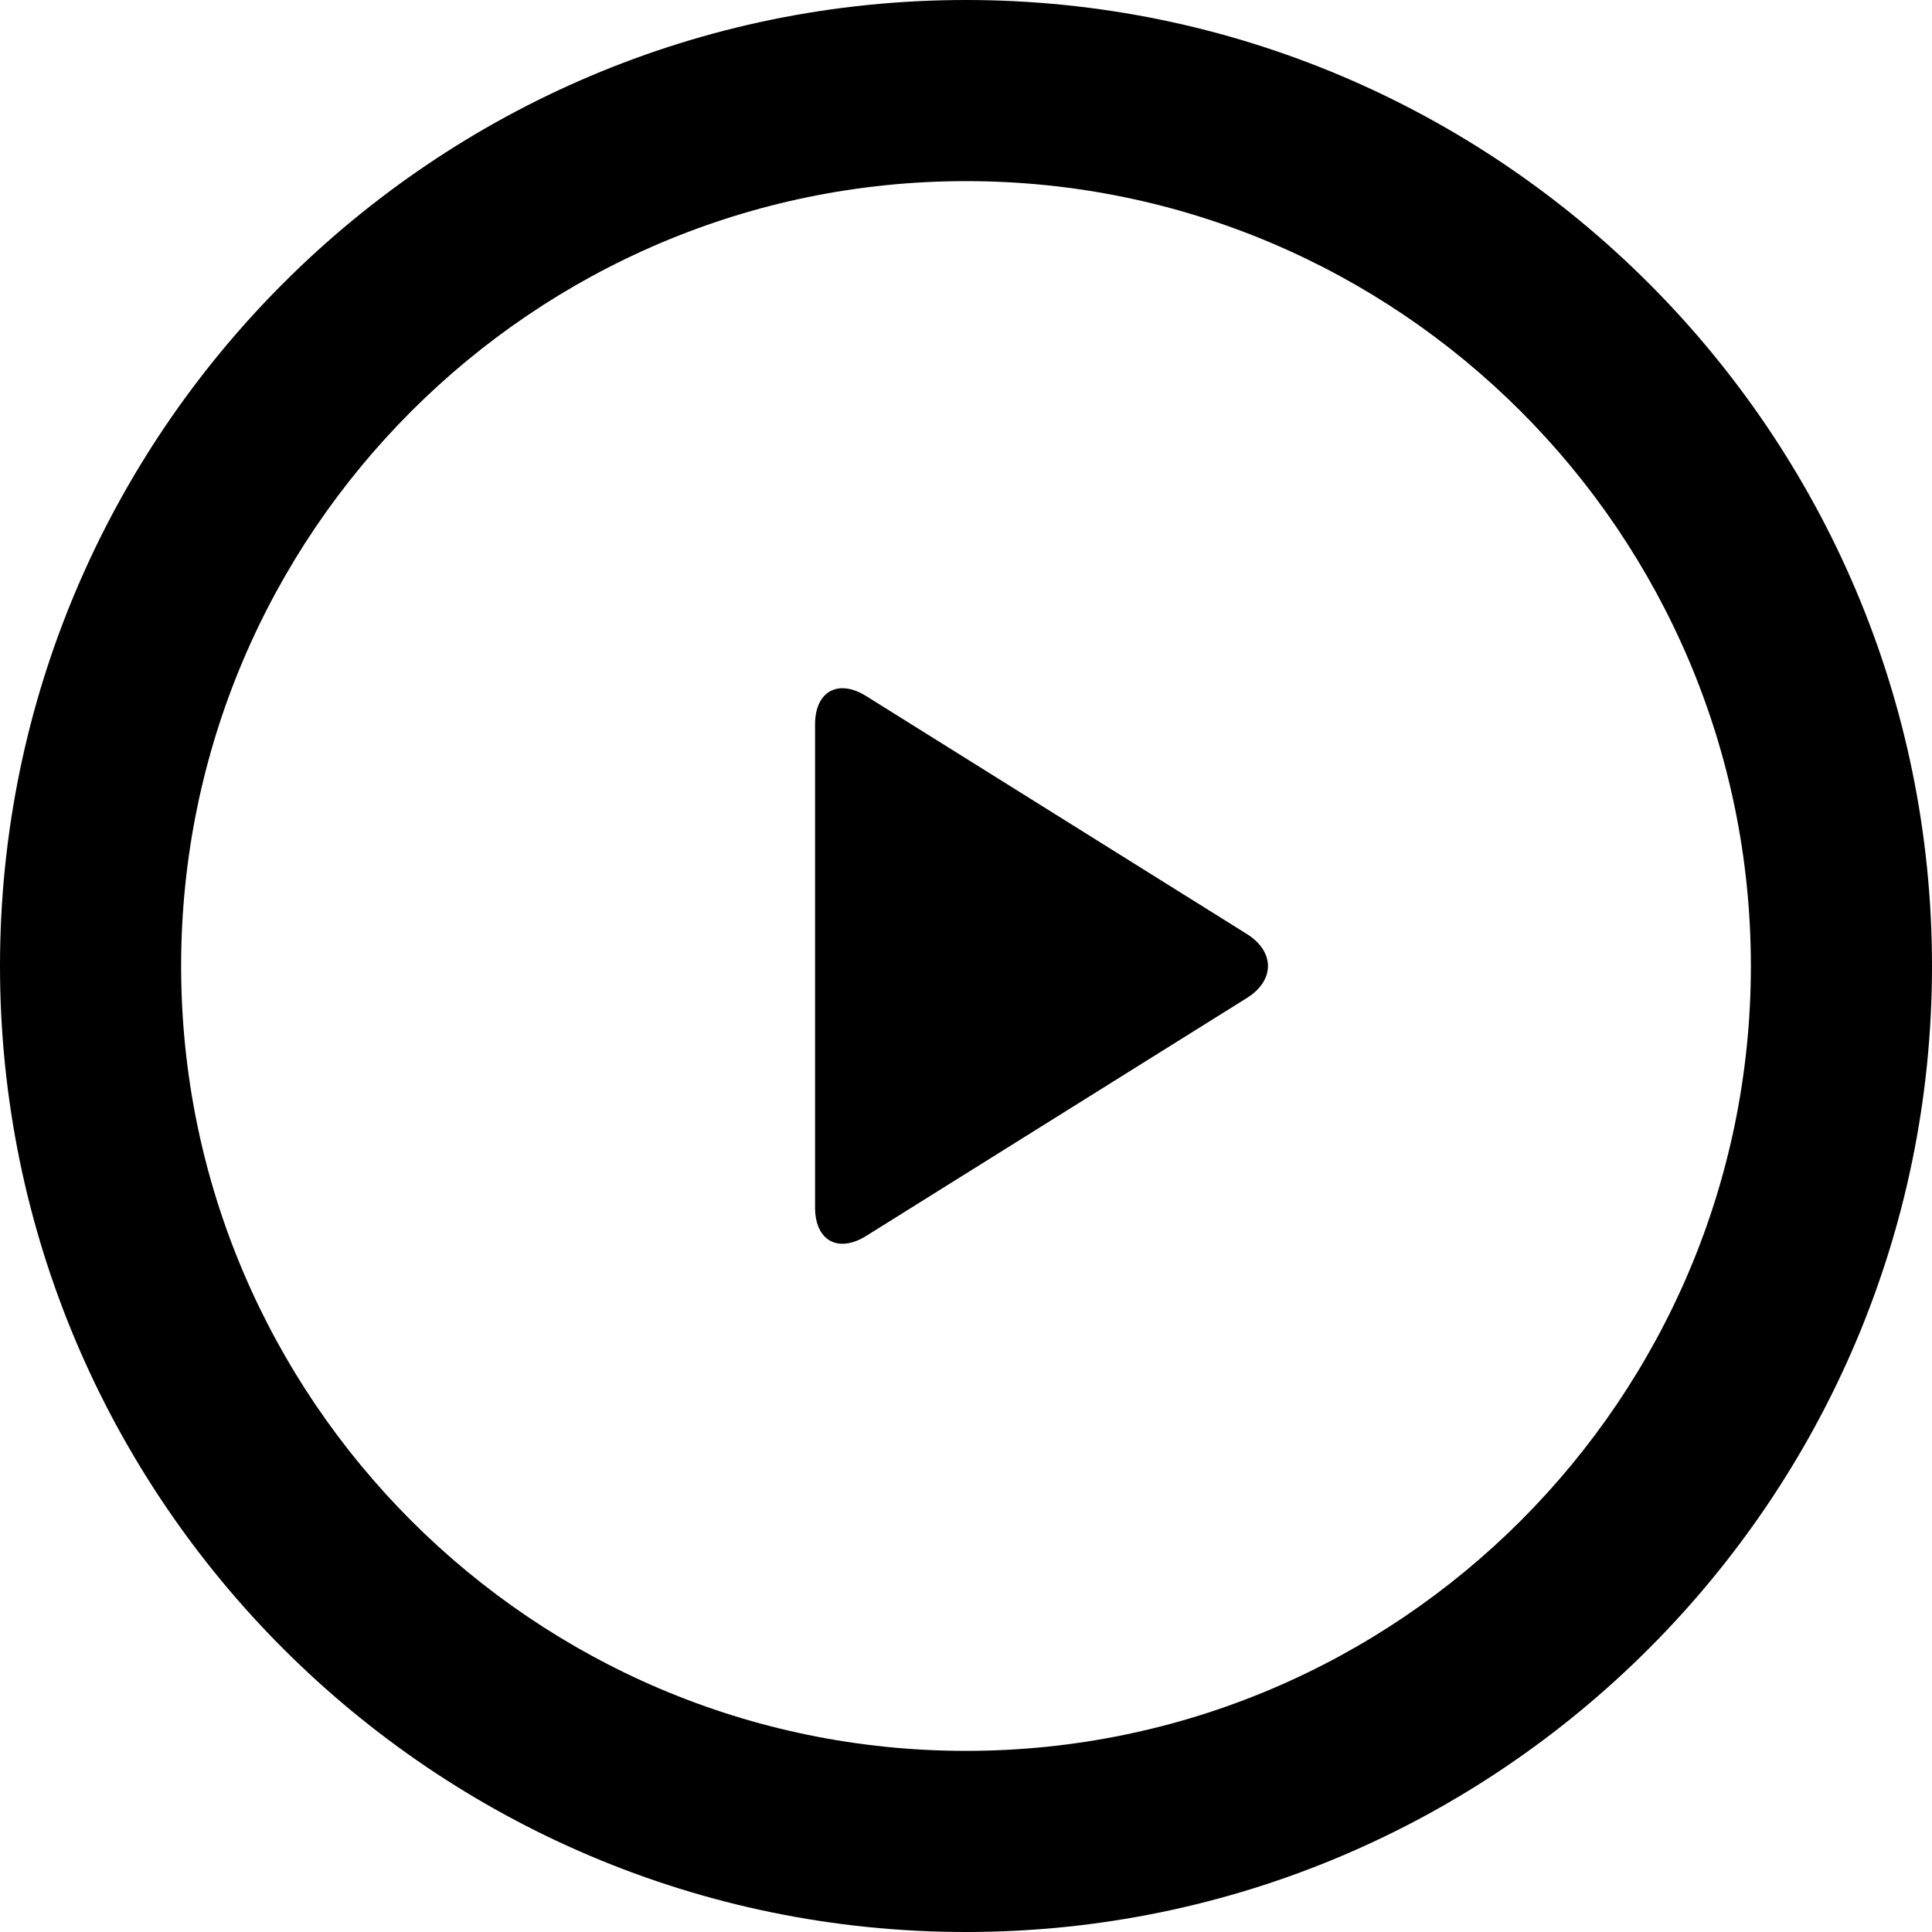
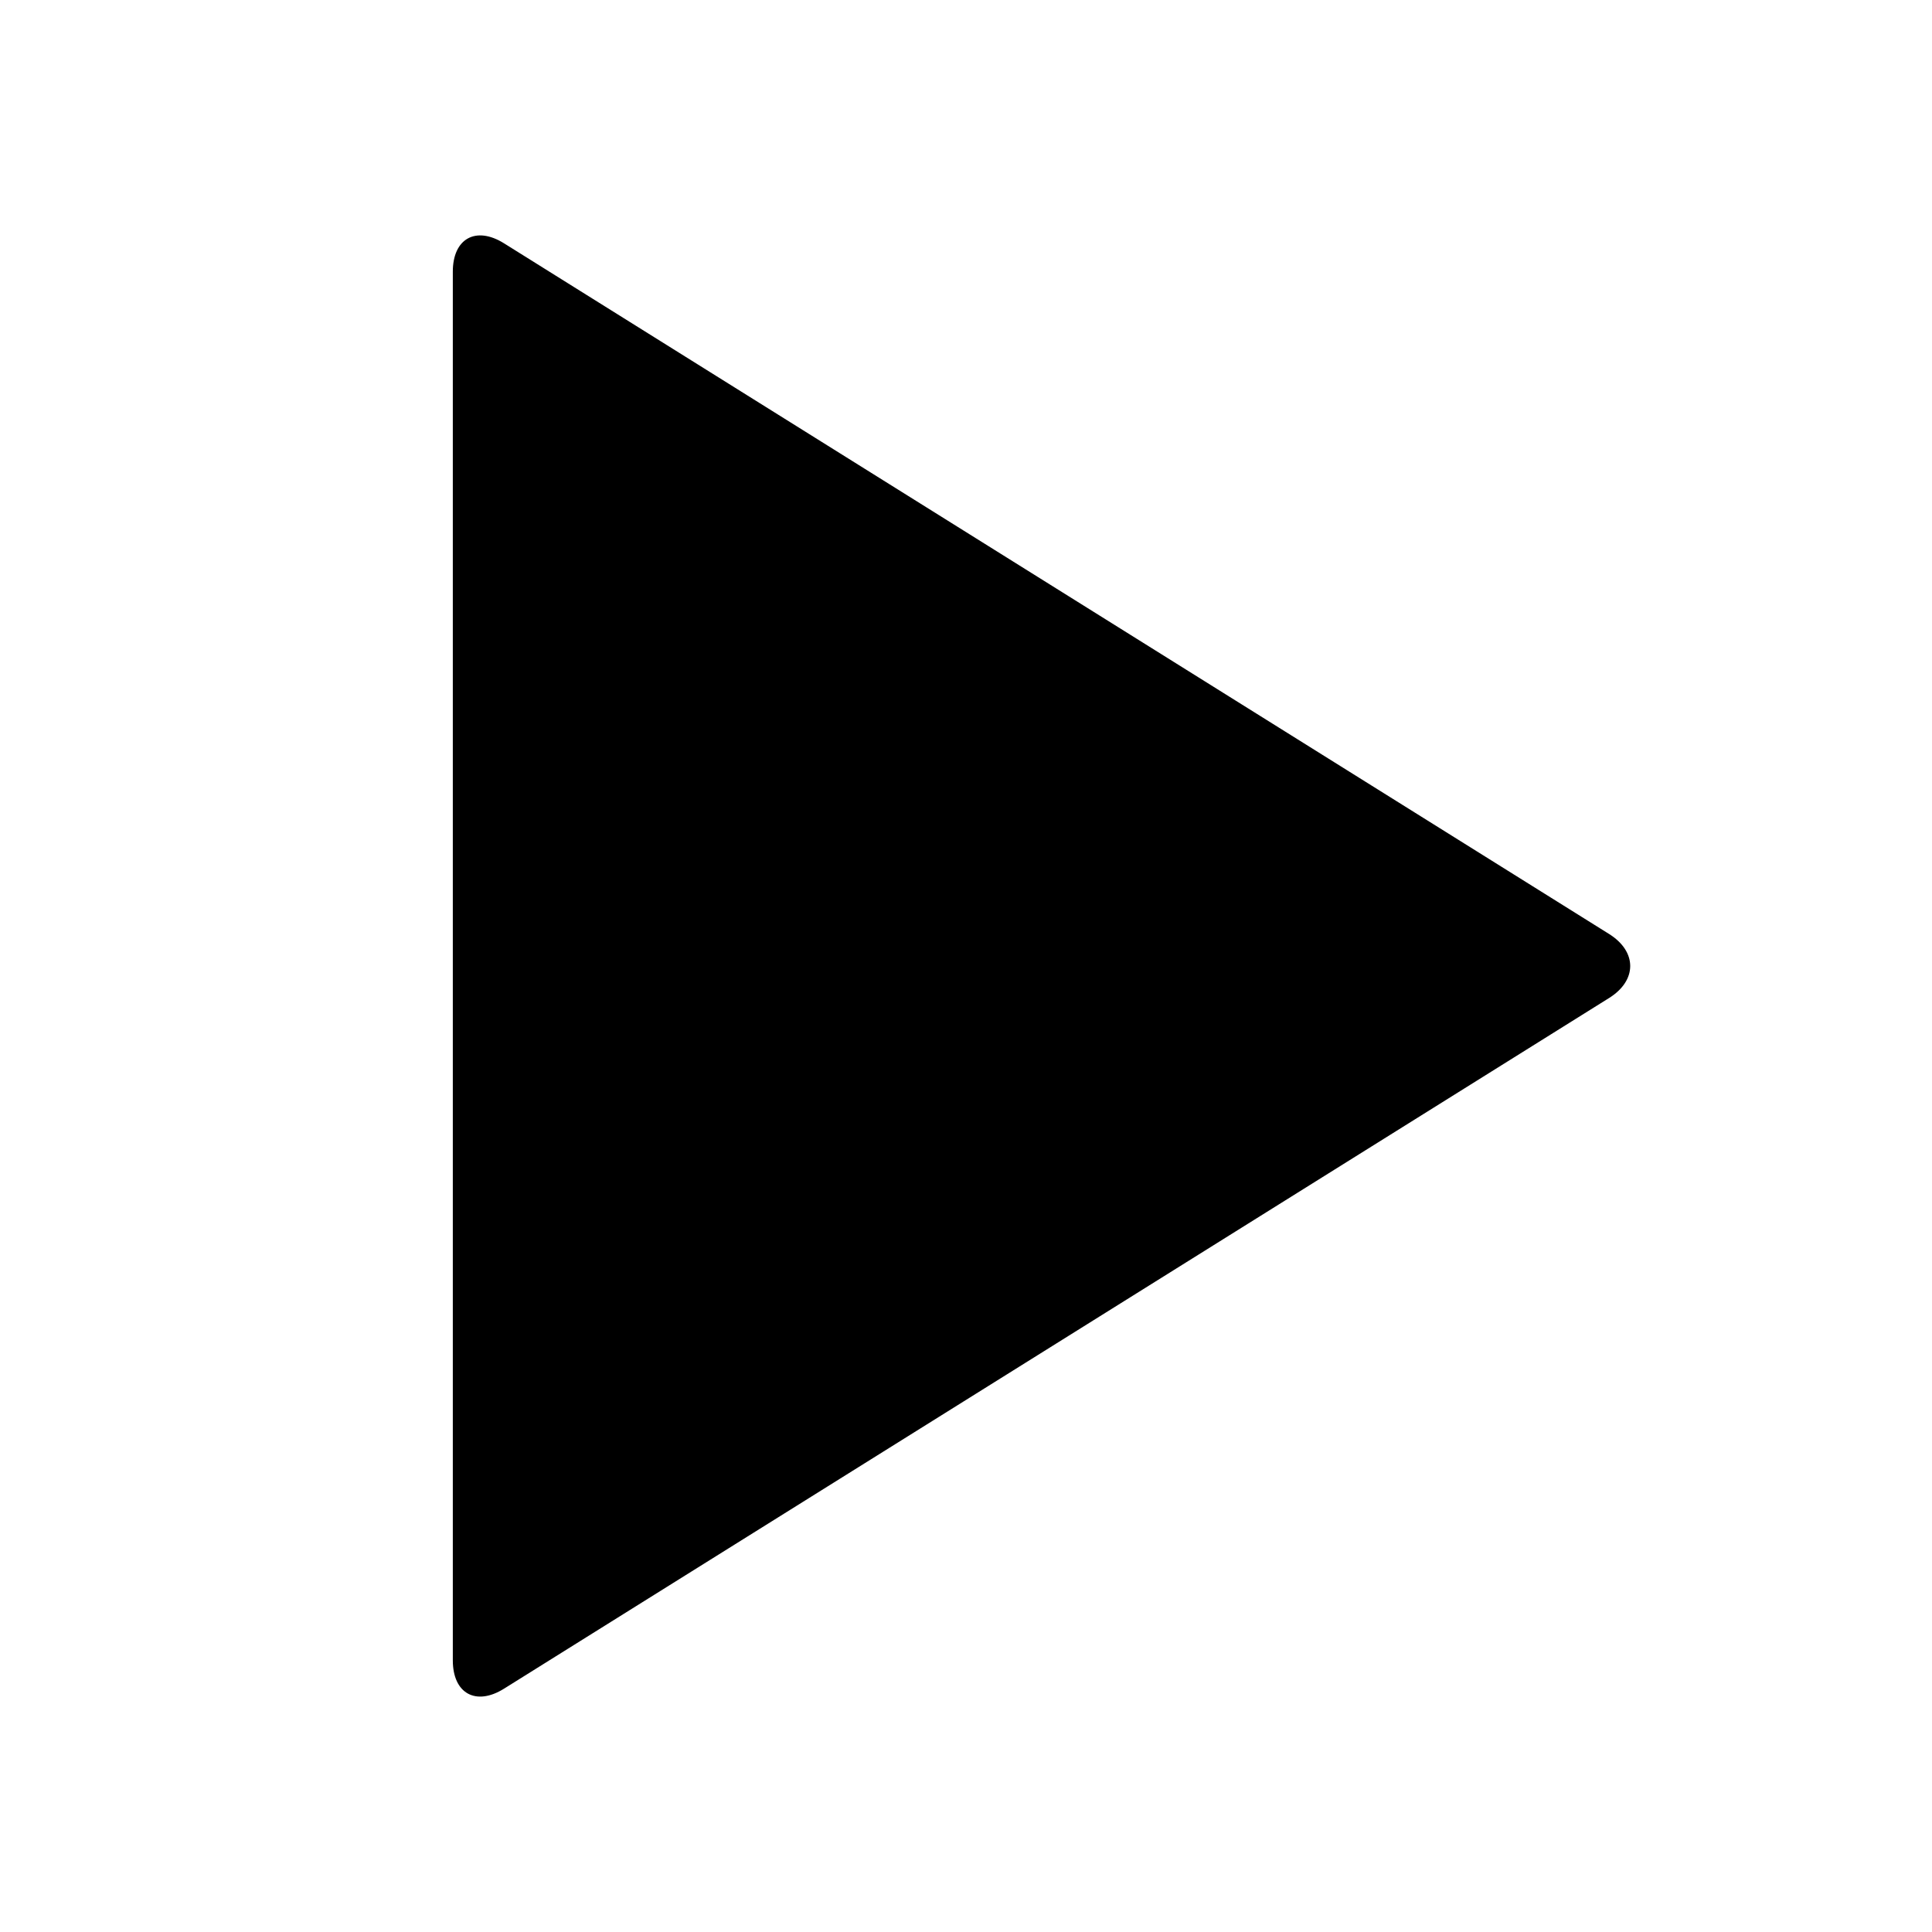
<svg xmlns="http://www.w3.org/2000/svg" id="a" viewBox="0 0 32 32">
-   <path d="M16,32C7.178,32,0,24.822,0,16S7.178,0,16,0s16,7.178,16,16-7.178,16-16,16ZM16,3c-7.168,0-13,5.832-13,13s5.832,13,13,13,13-5.832,13-13S23.168,3,16,3Z" fill="#000" stroke-width="0" />
-   <path d="M20.652,16.53c.466-.291.466-.768,0-1.06l-6.304-3.94c-.466-.291-.848-.08-.848.47v8c0,.55.382.761.848.47l6.304-3.94Z" fill="#000" stroke-width="0" />
+   <path d="M26.652,16.53c.466-.291.466-.768,0-1.06L8.348,4.03c-.466-.291-.848-.08-.848.47v23c0,.55.382.761.848.47l18.304-11.44Z" fill="#000" stroke-width="0" />
</svg>
